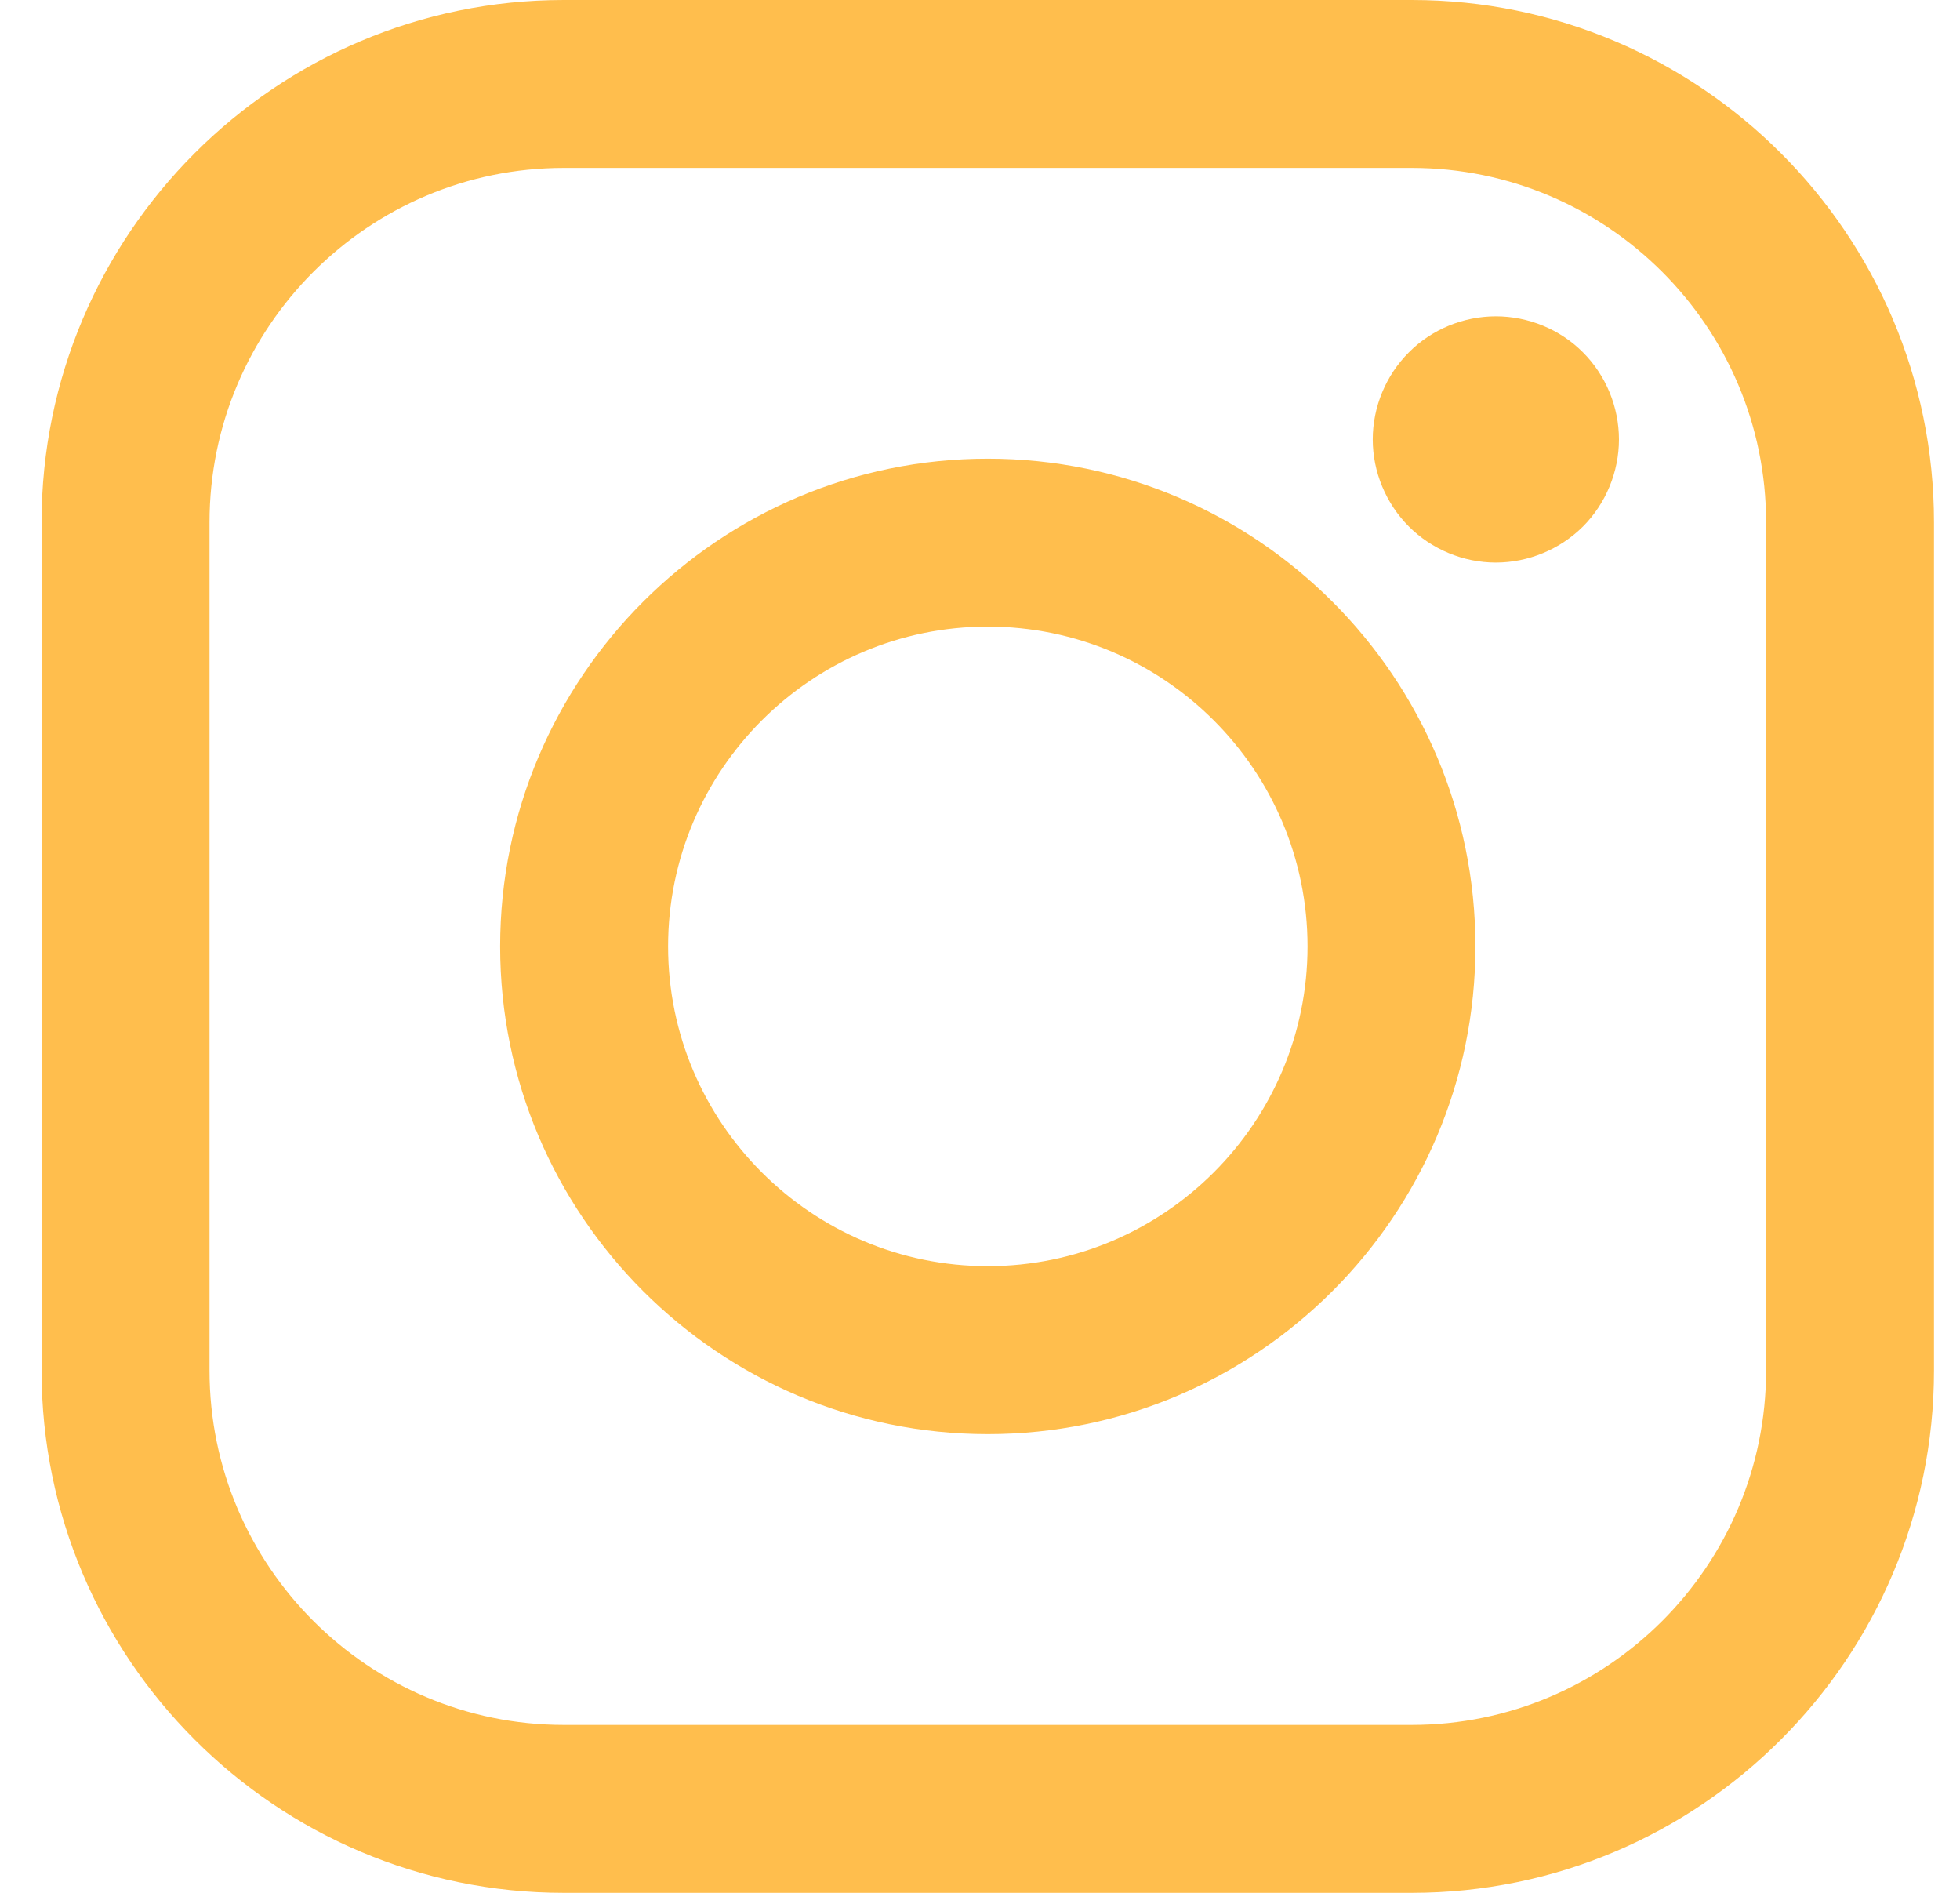
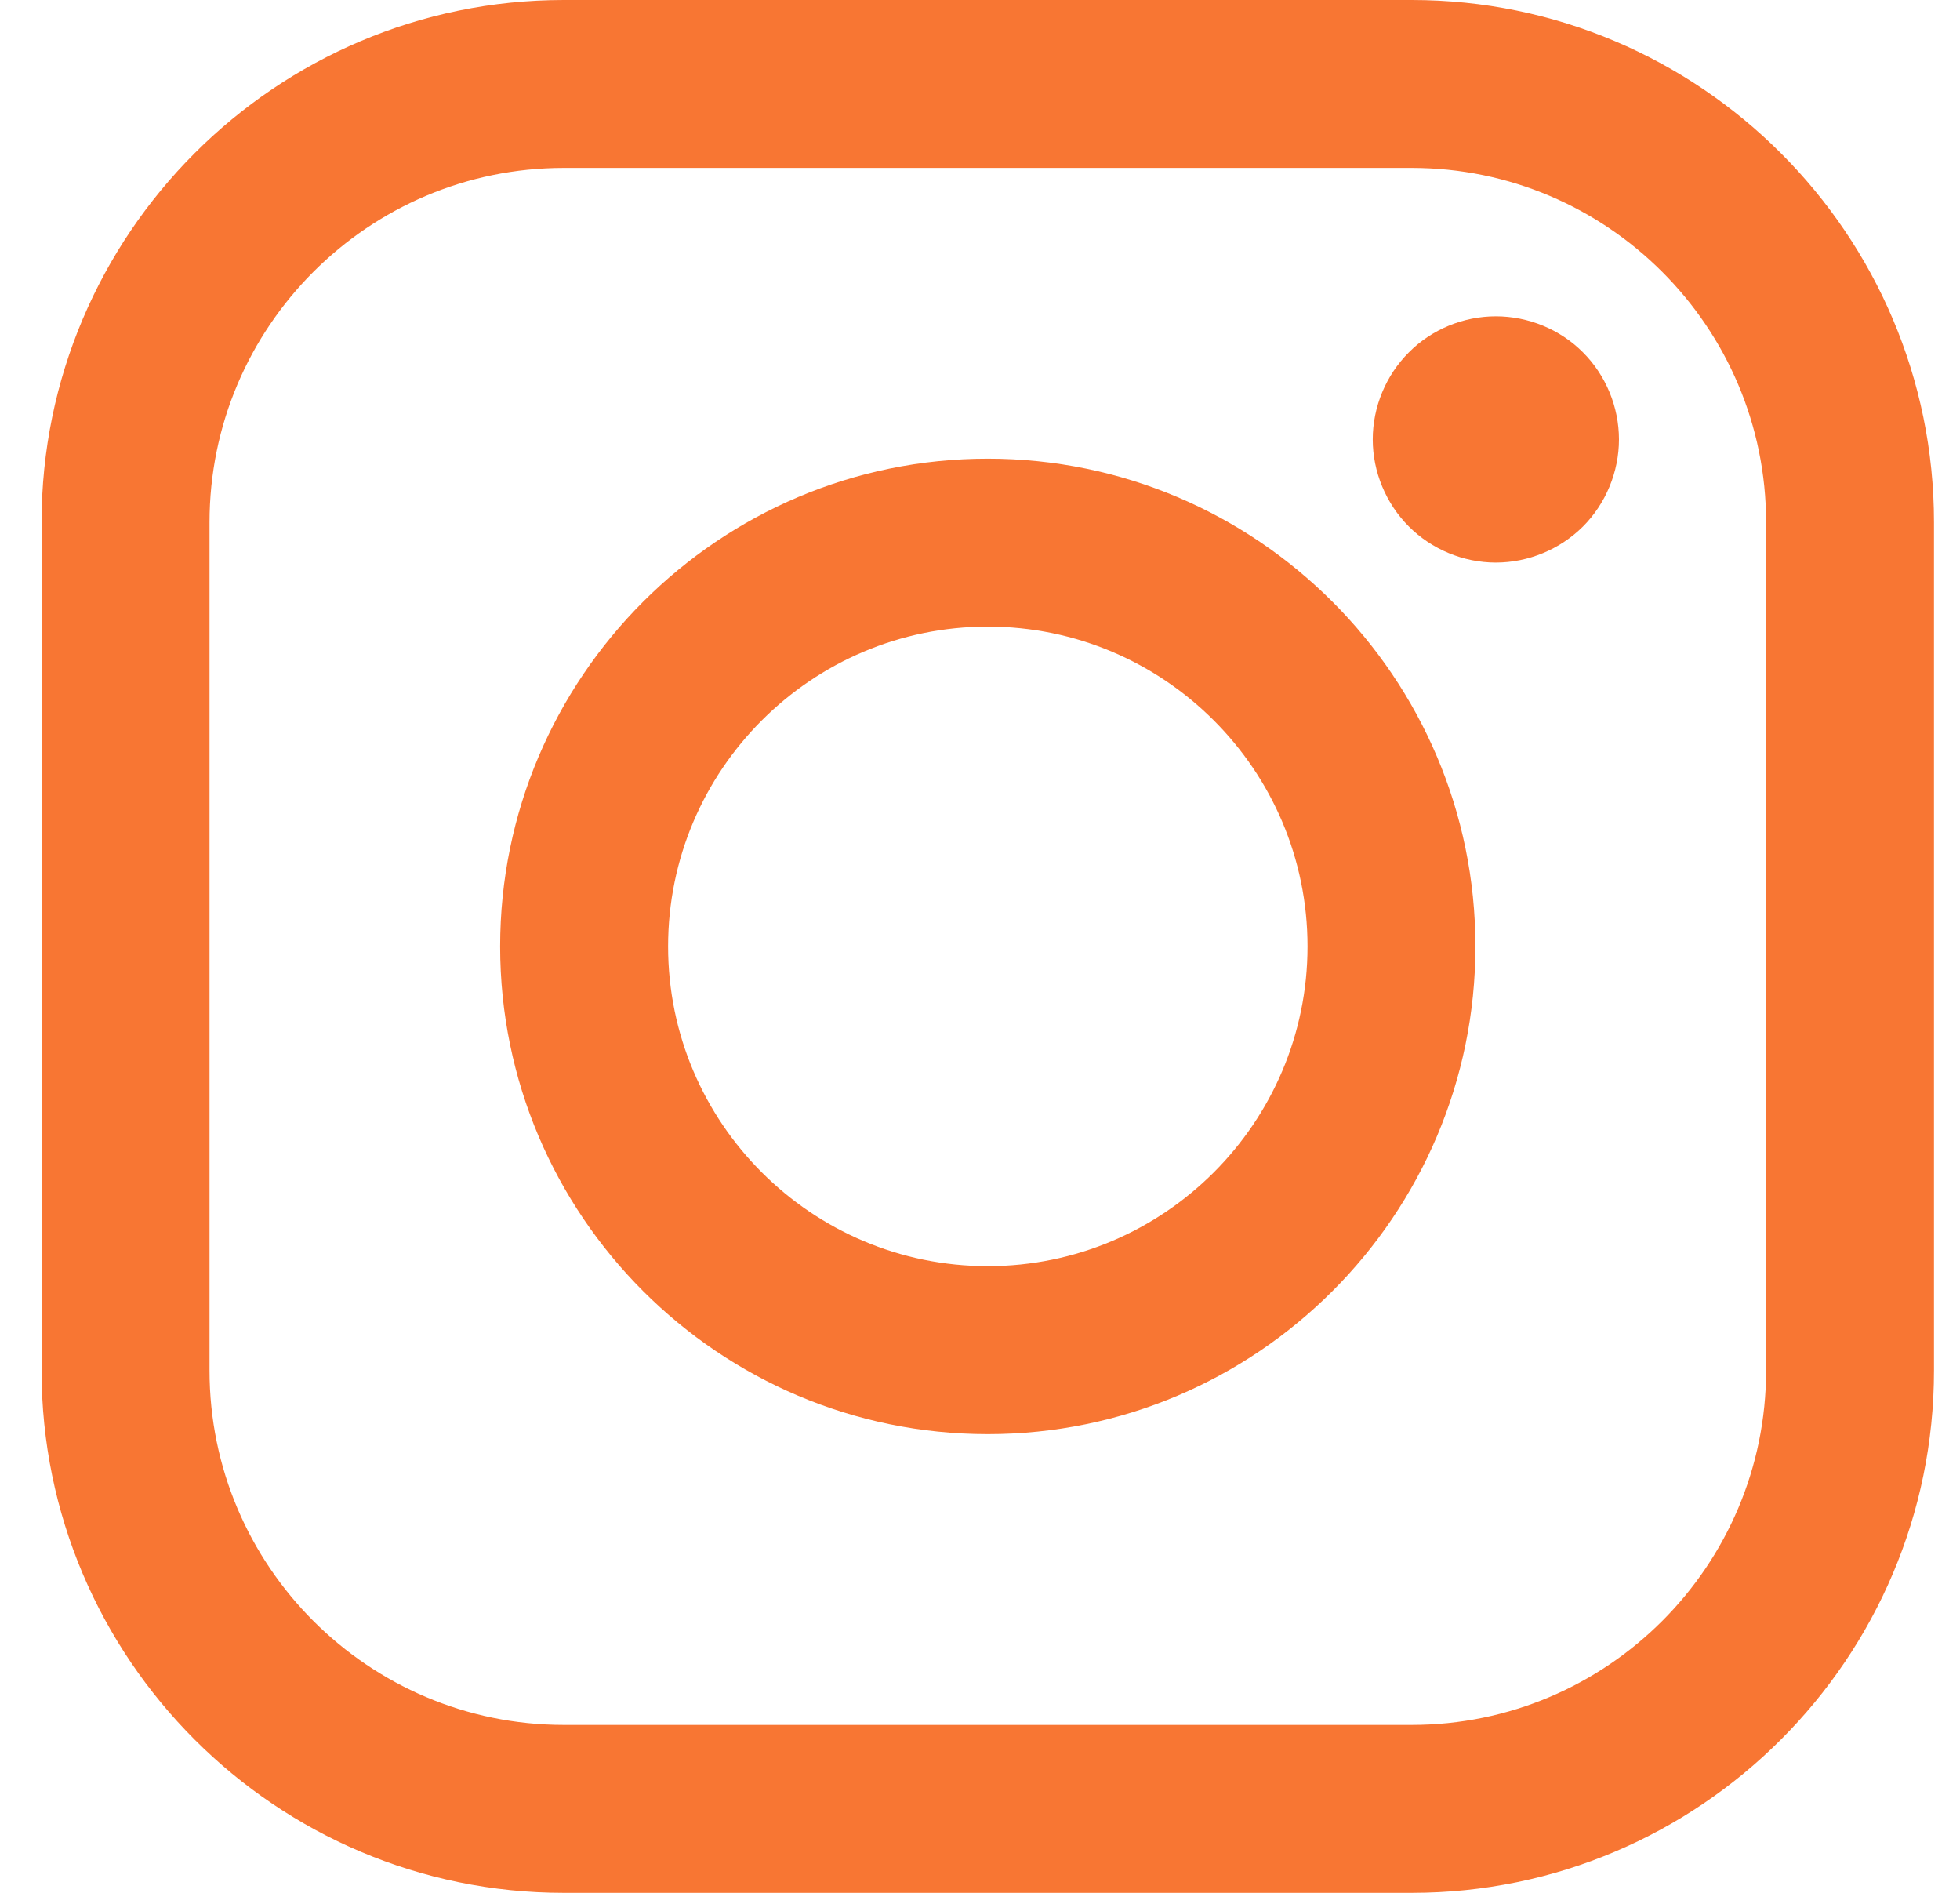
<svg xmlns="http://www.w3.org/2000/svg" width="29" height="28" viewBox="0 0 29 28" fill="none">
-   <path d="M20.888 0H8.342C4.081 0 0.615 3.466 0.615 7.727V20.273C0.615 24.534 4.081 28 8.342 28H20.888C25.149 28 28.615 24.533 28.615 20.273V7.727C28.615 3.466 25.149 0 20.888 0ZM26.131 20.273C26.131 23.164 23.779 25.516 20.888 25.516H8.342C5.451 25.516 3.1 23.164 3.1 20.273V7.727C3.1 4.836 5.451 2.484 8.342 2.484H20.888C23.779 2.484 26.131 4.836 26.131 7.727V20.273H26.131Z" fill="#FFBE4D" />
-   <path d="M14.615 6.785C10.637 6.785 7.4 10.022 7.4 14C7.4 17.978 10.637 21.215 14.615 21.215C18.594 21.215 21.83 17.978 21.83 14C21.83 10.022 18.594 6.785 14.615 6.785ZM14.615 18.73C12.007 18.73 9.885 16.608 9.885 14C9.885 11.391 12.007 9.269 14.615 9.269C17.224 9.269 19.346 11.391 19.346 14C19.346 16.608 17.224 18.73 14.615 18.73Z" fill="#FFBE4D" />
-   <path d="M22.132 4.679C21.654 4.679 21.183 4.872 20.846 5.212C20.506 5.55 20.311 6.02 20.311 6.501C20.311 6.979 20.506 7.45 20.846 7.789C21.183 8.127 21.654 8.322 22.132 8.322C22.613 8.322 23.081 8.127 23.421 7.789C23.76 7.45 23.954 6.979 23.954 6.501C23.954 6.02 23.76 5.55 23.421 5.212C23.083 4.872 22.613 4.679 22.132 4.679Z" fill="#FFBE4D" />
+   <path d="M20.888 0H8.342C4.081 0 0.615 3.466 0.615 7.727V20.273C0.615 24.534 4.081 28 8.342 28H20.888C25.149 28 28.615 24.533 28.615 20.273V7.727C28.615 3.466 25.149 0 20.888 0ZM26.131 20.273C26.131 23.164 23.779 25.516 20.888 25.516H8.342C5.451 25.516 3.1 23.164 3.1 20.273V7.727C3.1 4.836 5.451 2.484 8.342 2.484H20.888C23.779 2.484 26.131 4.836 26.131 7.727V20.273H26.131Z" fill="#F87633" />
+   <path d="M14.615 6.785C10.637 6.785 7.4 10.022 7.4 14C7.4 17.978 10.637 21.215 14.615 21.215C18.594 21.215 21.83 17.978 21.83 14C21.83 10.022 18.594 6.785 14.615 6.785ZM14.615 18.73C12.007 18.73 9.885 16.608 9.885 14C9.885 11.391 12.007 9.269 14.615 9.269C17.224 9.269 19.346 11.391 19.346 14C19.346 16.608 17.224 18.73 14.615 18.73Z" fill="#F87633" />
+   <path d="M22.132 4.679C21.654 4.679 21.183 4.872 20.846 5.212C20.506 5.55 20.311 6.02 20.311 6.501C20.311 6.979 20.506 7.45 20.846 7.789C21.183 8.127 21.654 8.322 22.132 8.322C22.613 8.322 23.081 8.127 23.421 7.789C23.76 7.45 23.954 6.979 23.954 6.501C23.954 6.02 23.76 5.55 23.421 5.212C23.083 4.872 22.613 4.679 22.132 4.679Z" fill="#F87633" />
</svg>
